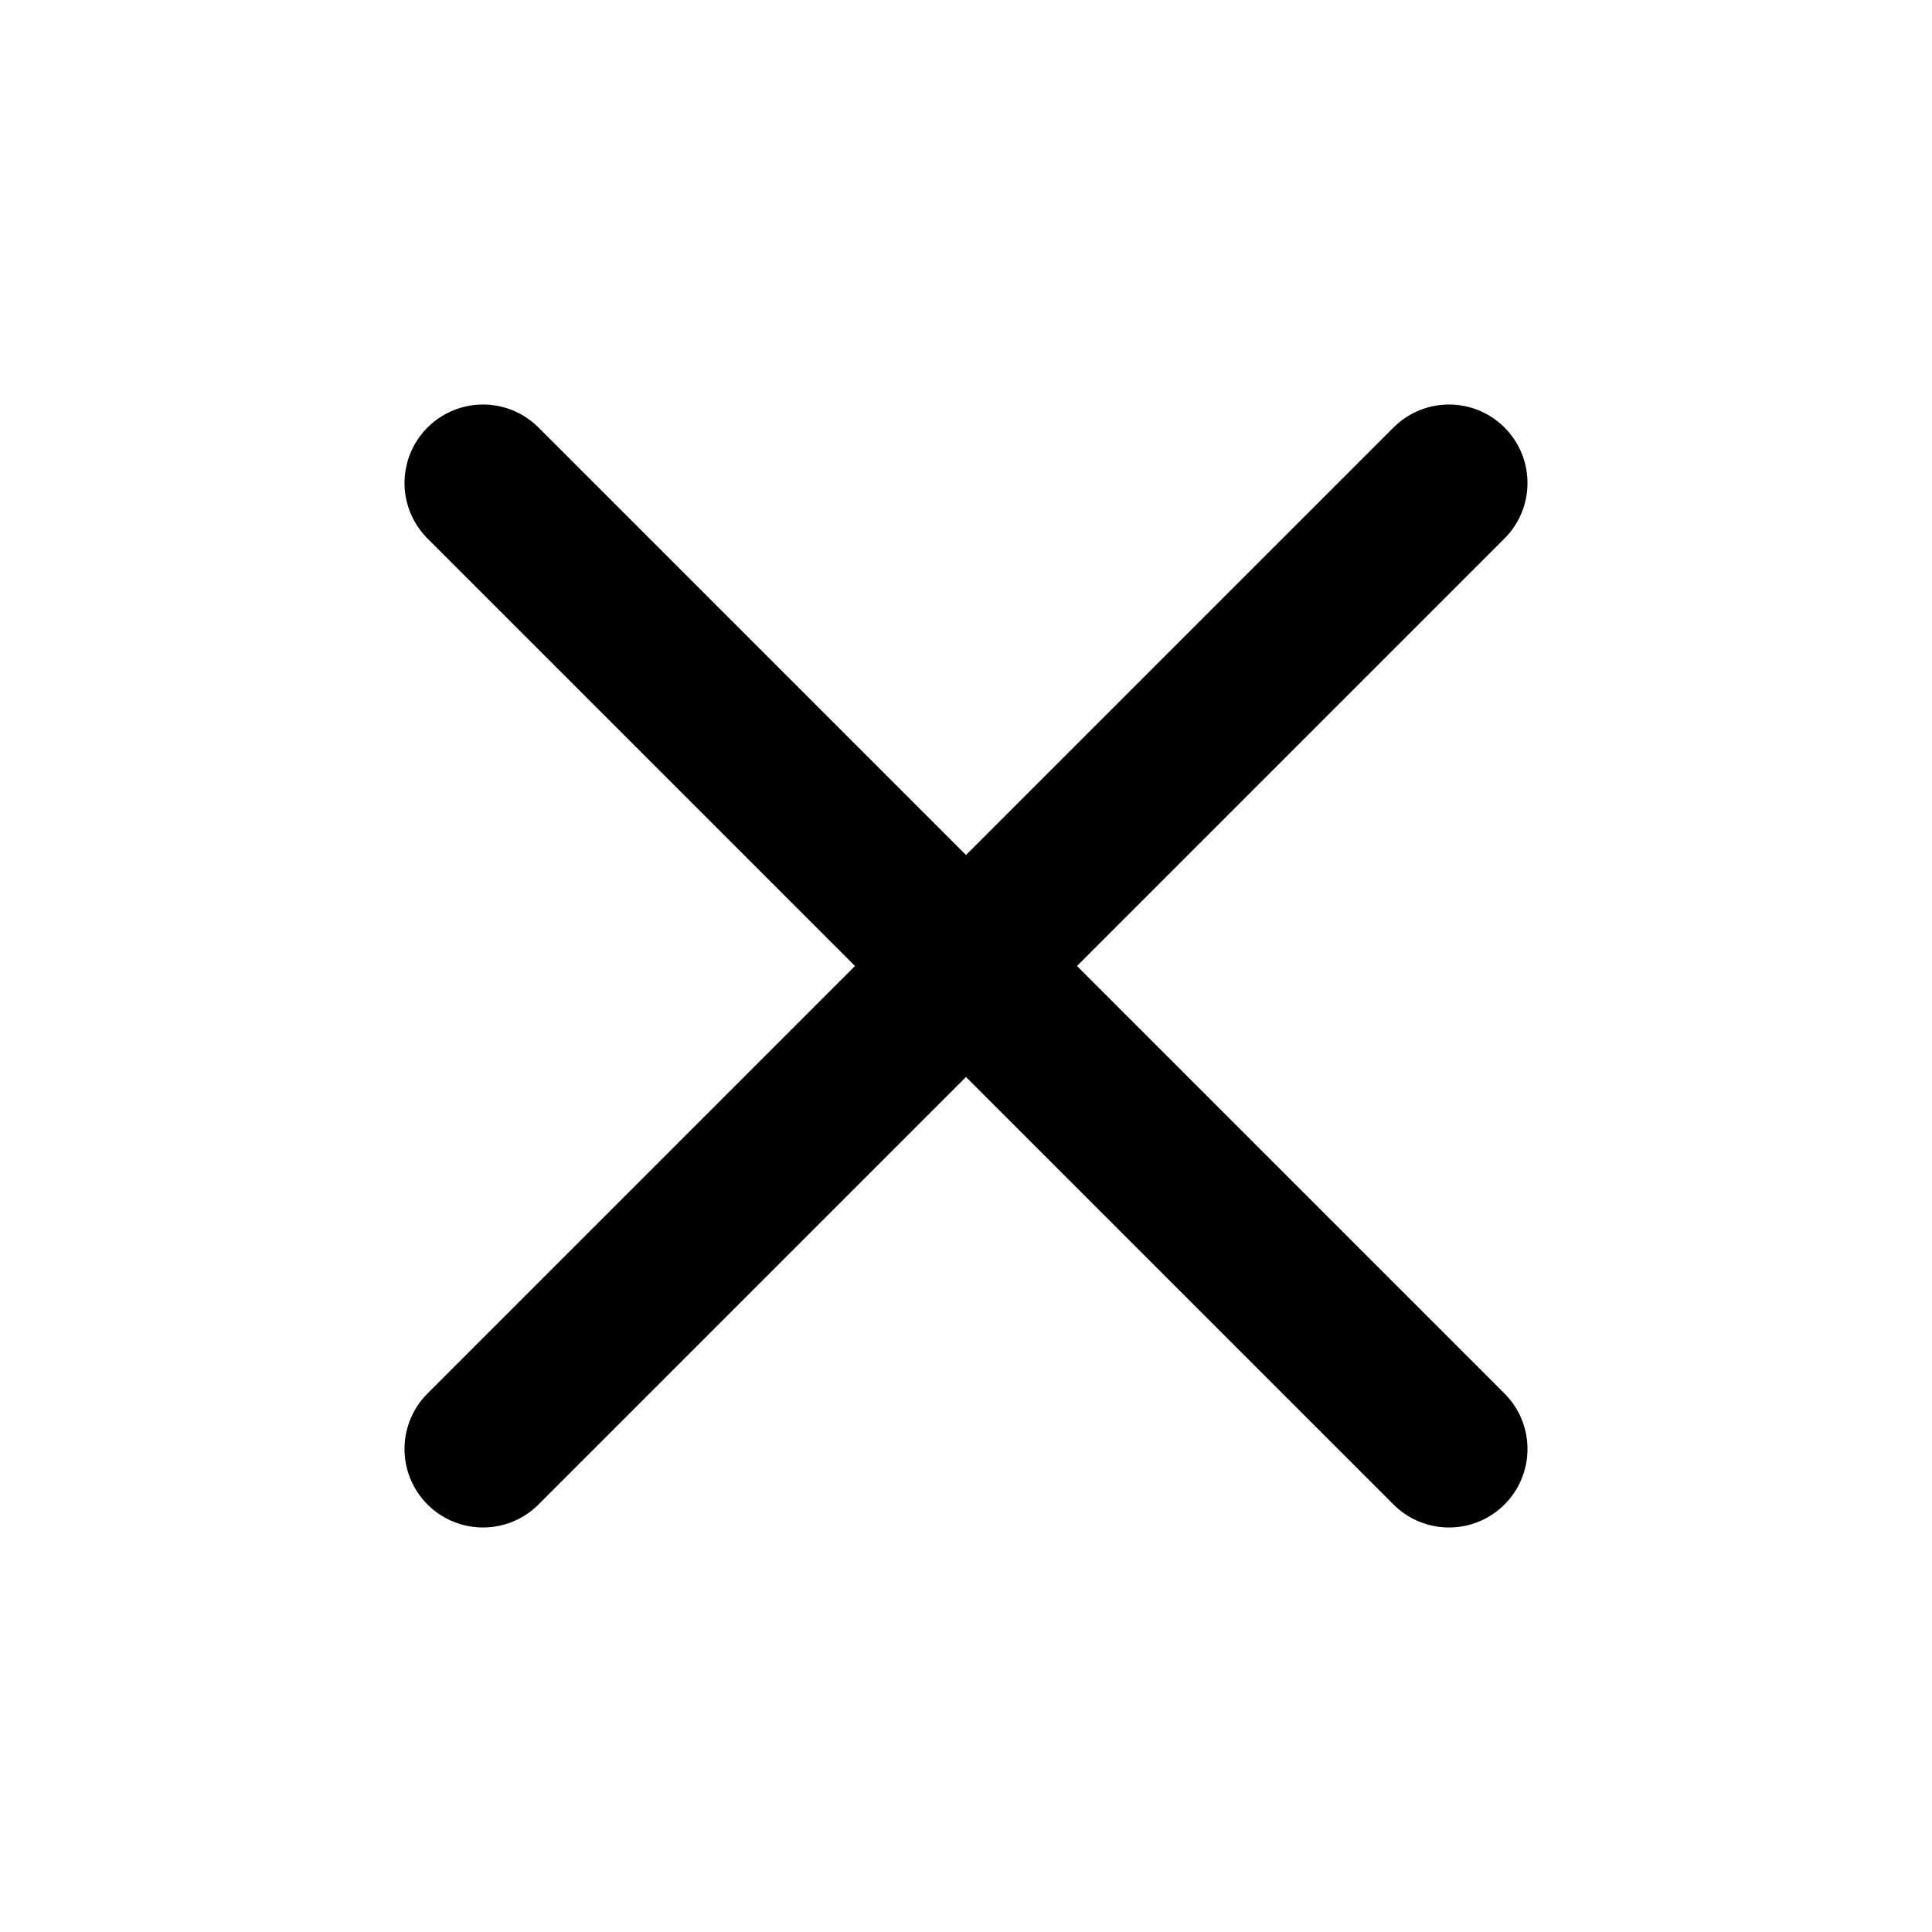
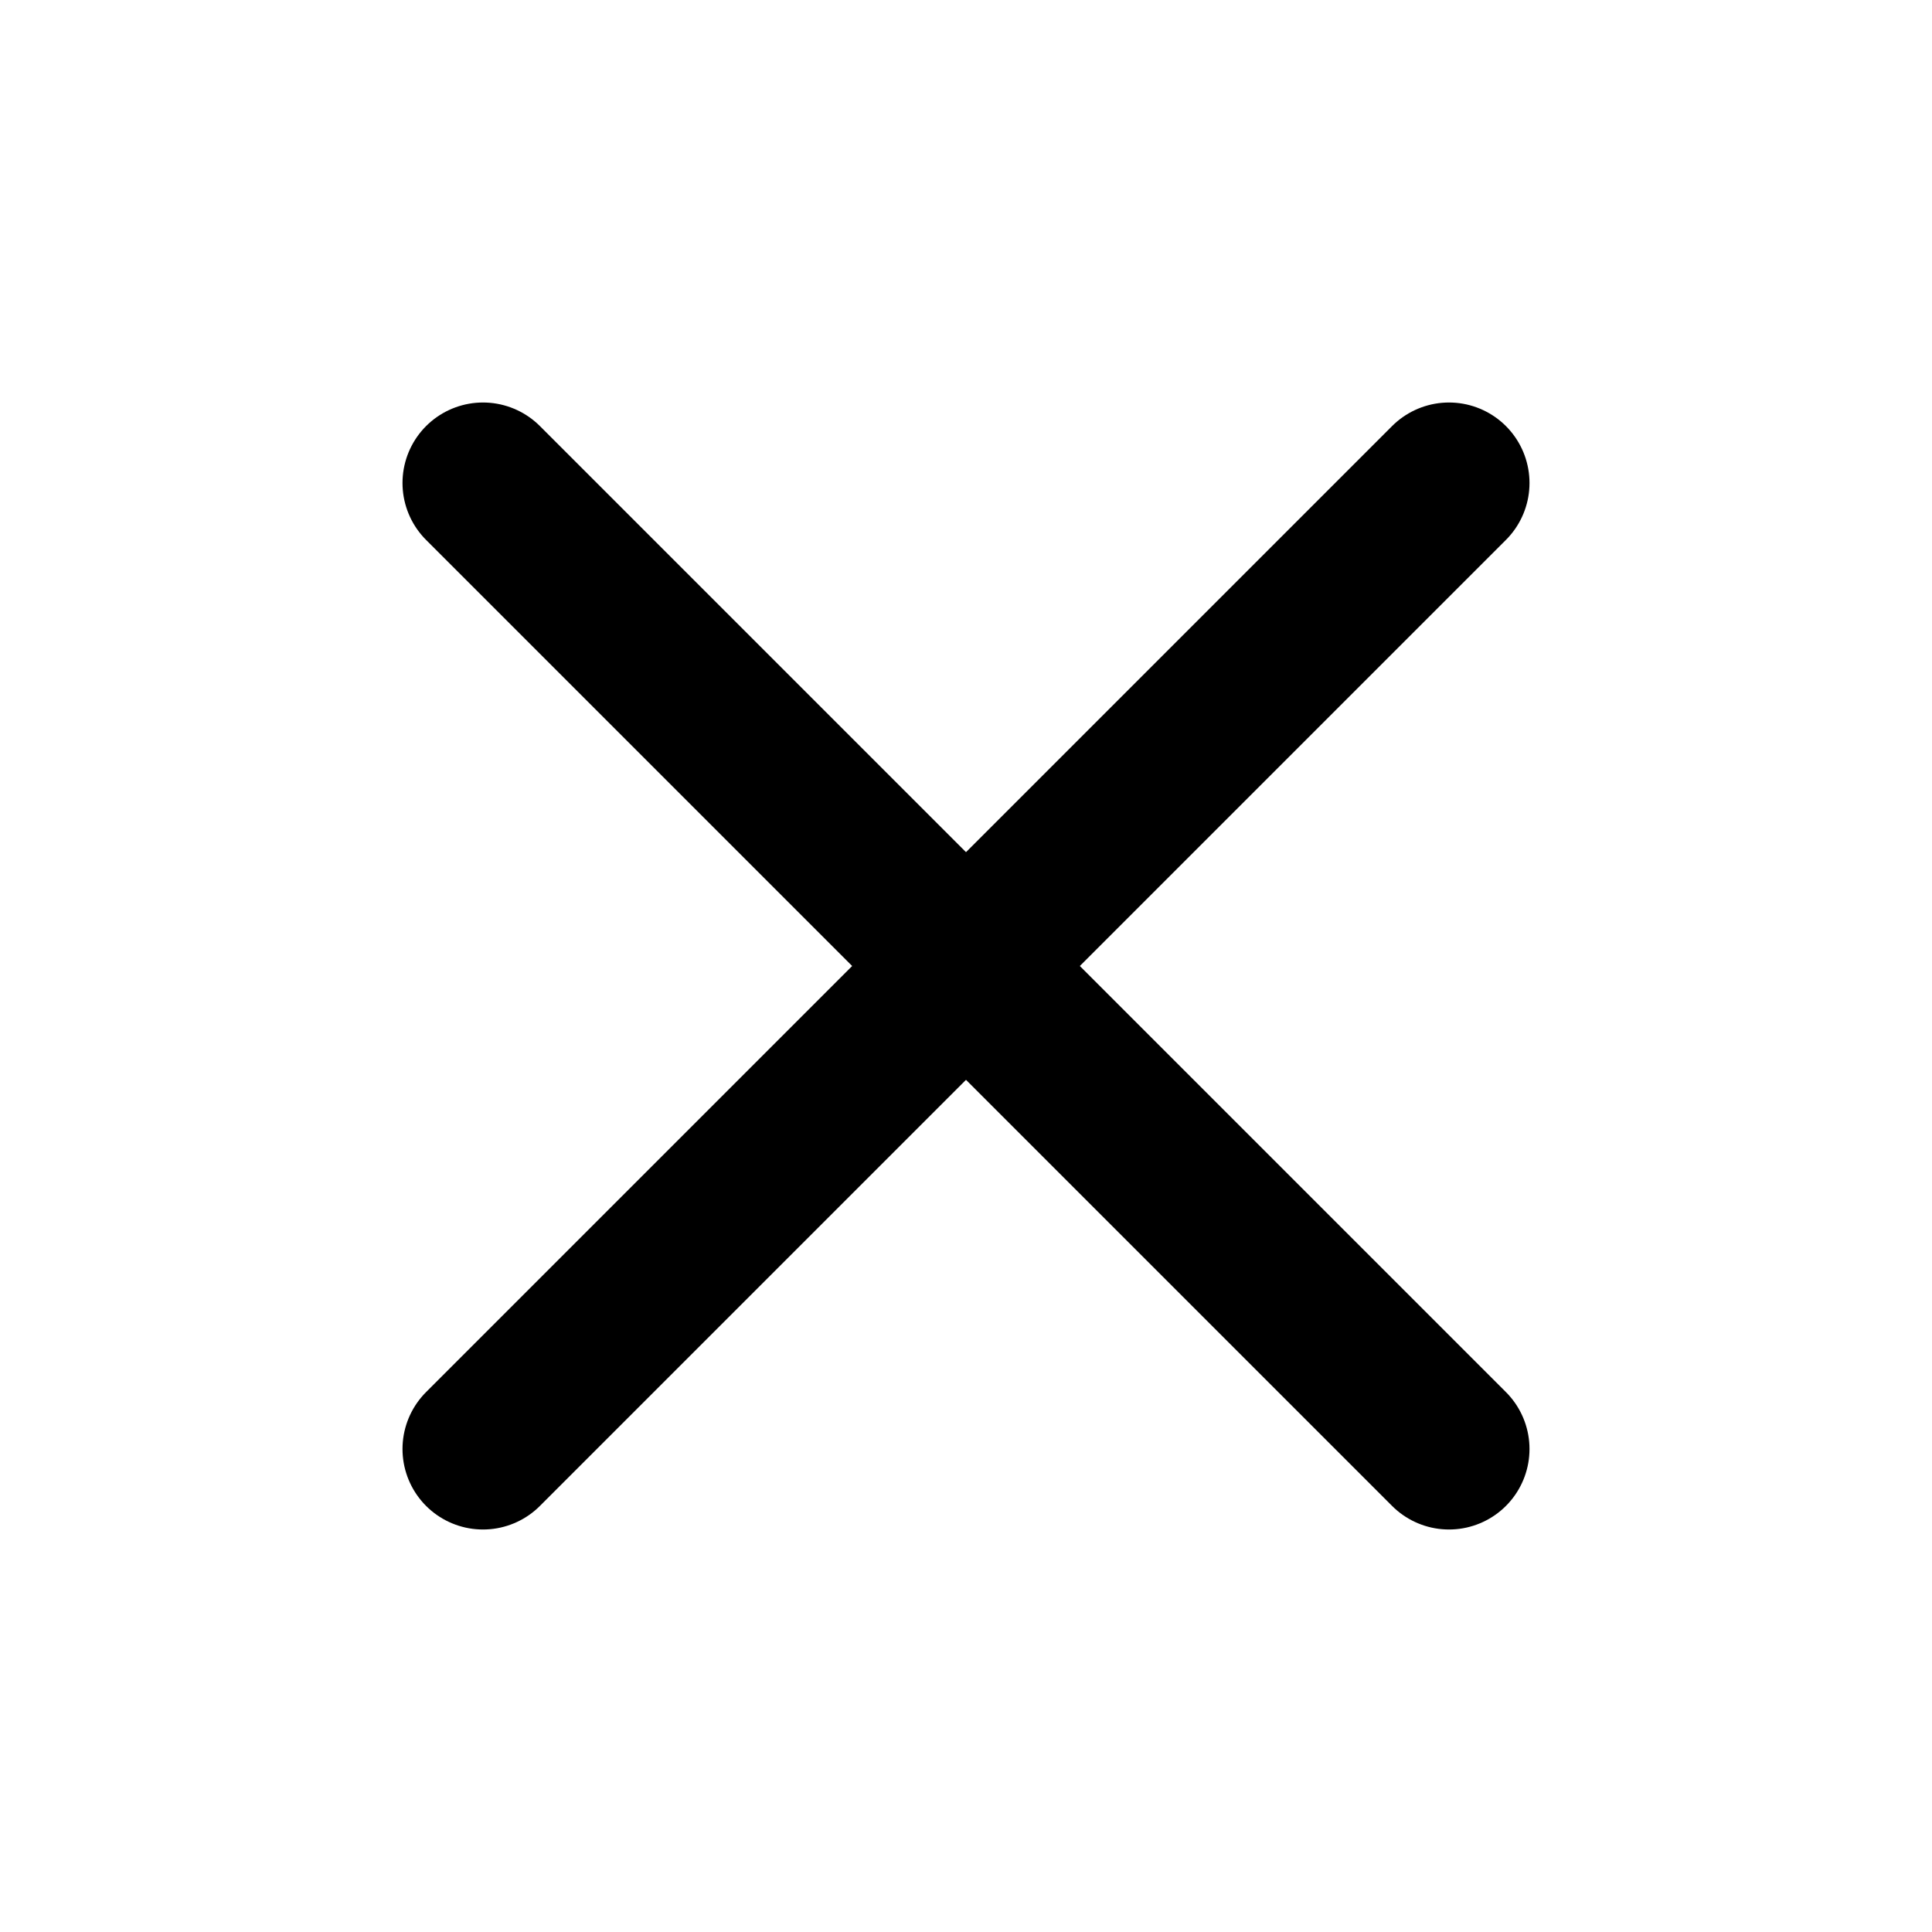
- <svg xmlns="http://www.w3.org/2000/svg" width="16" height="16" viewBox="0 0 16 16" fill="none" stroke="#000" stroke-width="1.3" stroke-linecap="round" stroke-linejoin="round">
-   <path d="M4 4l8 8M12 4l-8 8" />
+ <svg xmlns="http://www.w3.org/2000/svg" width="24" height="24" viewBox="0 0 24 24" fill="none" stroke="#000" stroke-width="2" stroke-linecap="round" stroke-linejoin="round">
+   <path d="M18 6 6 18" />
+   <path d="m6 6 12 12" />
</svg>
